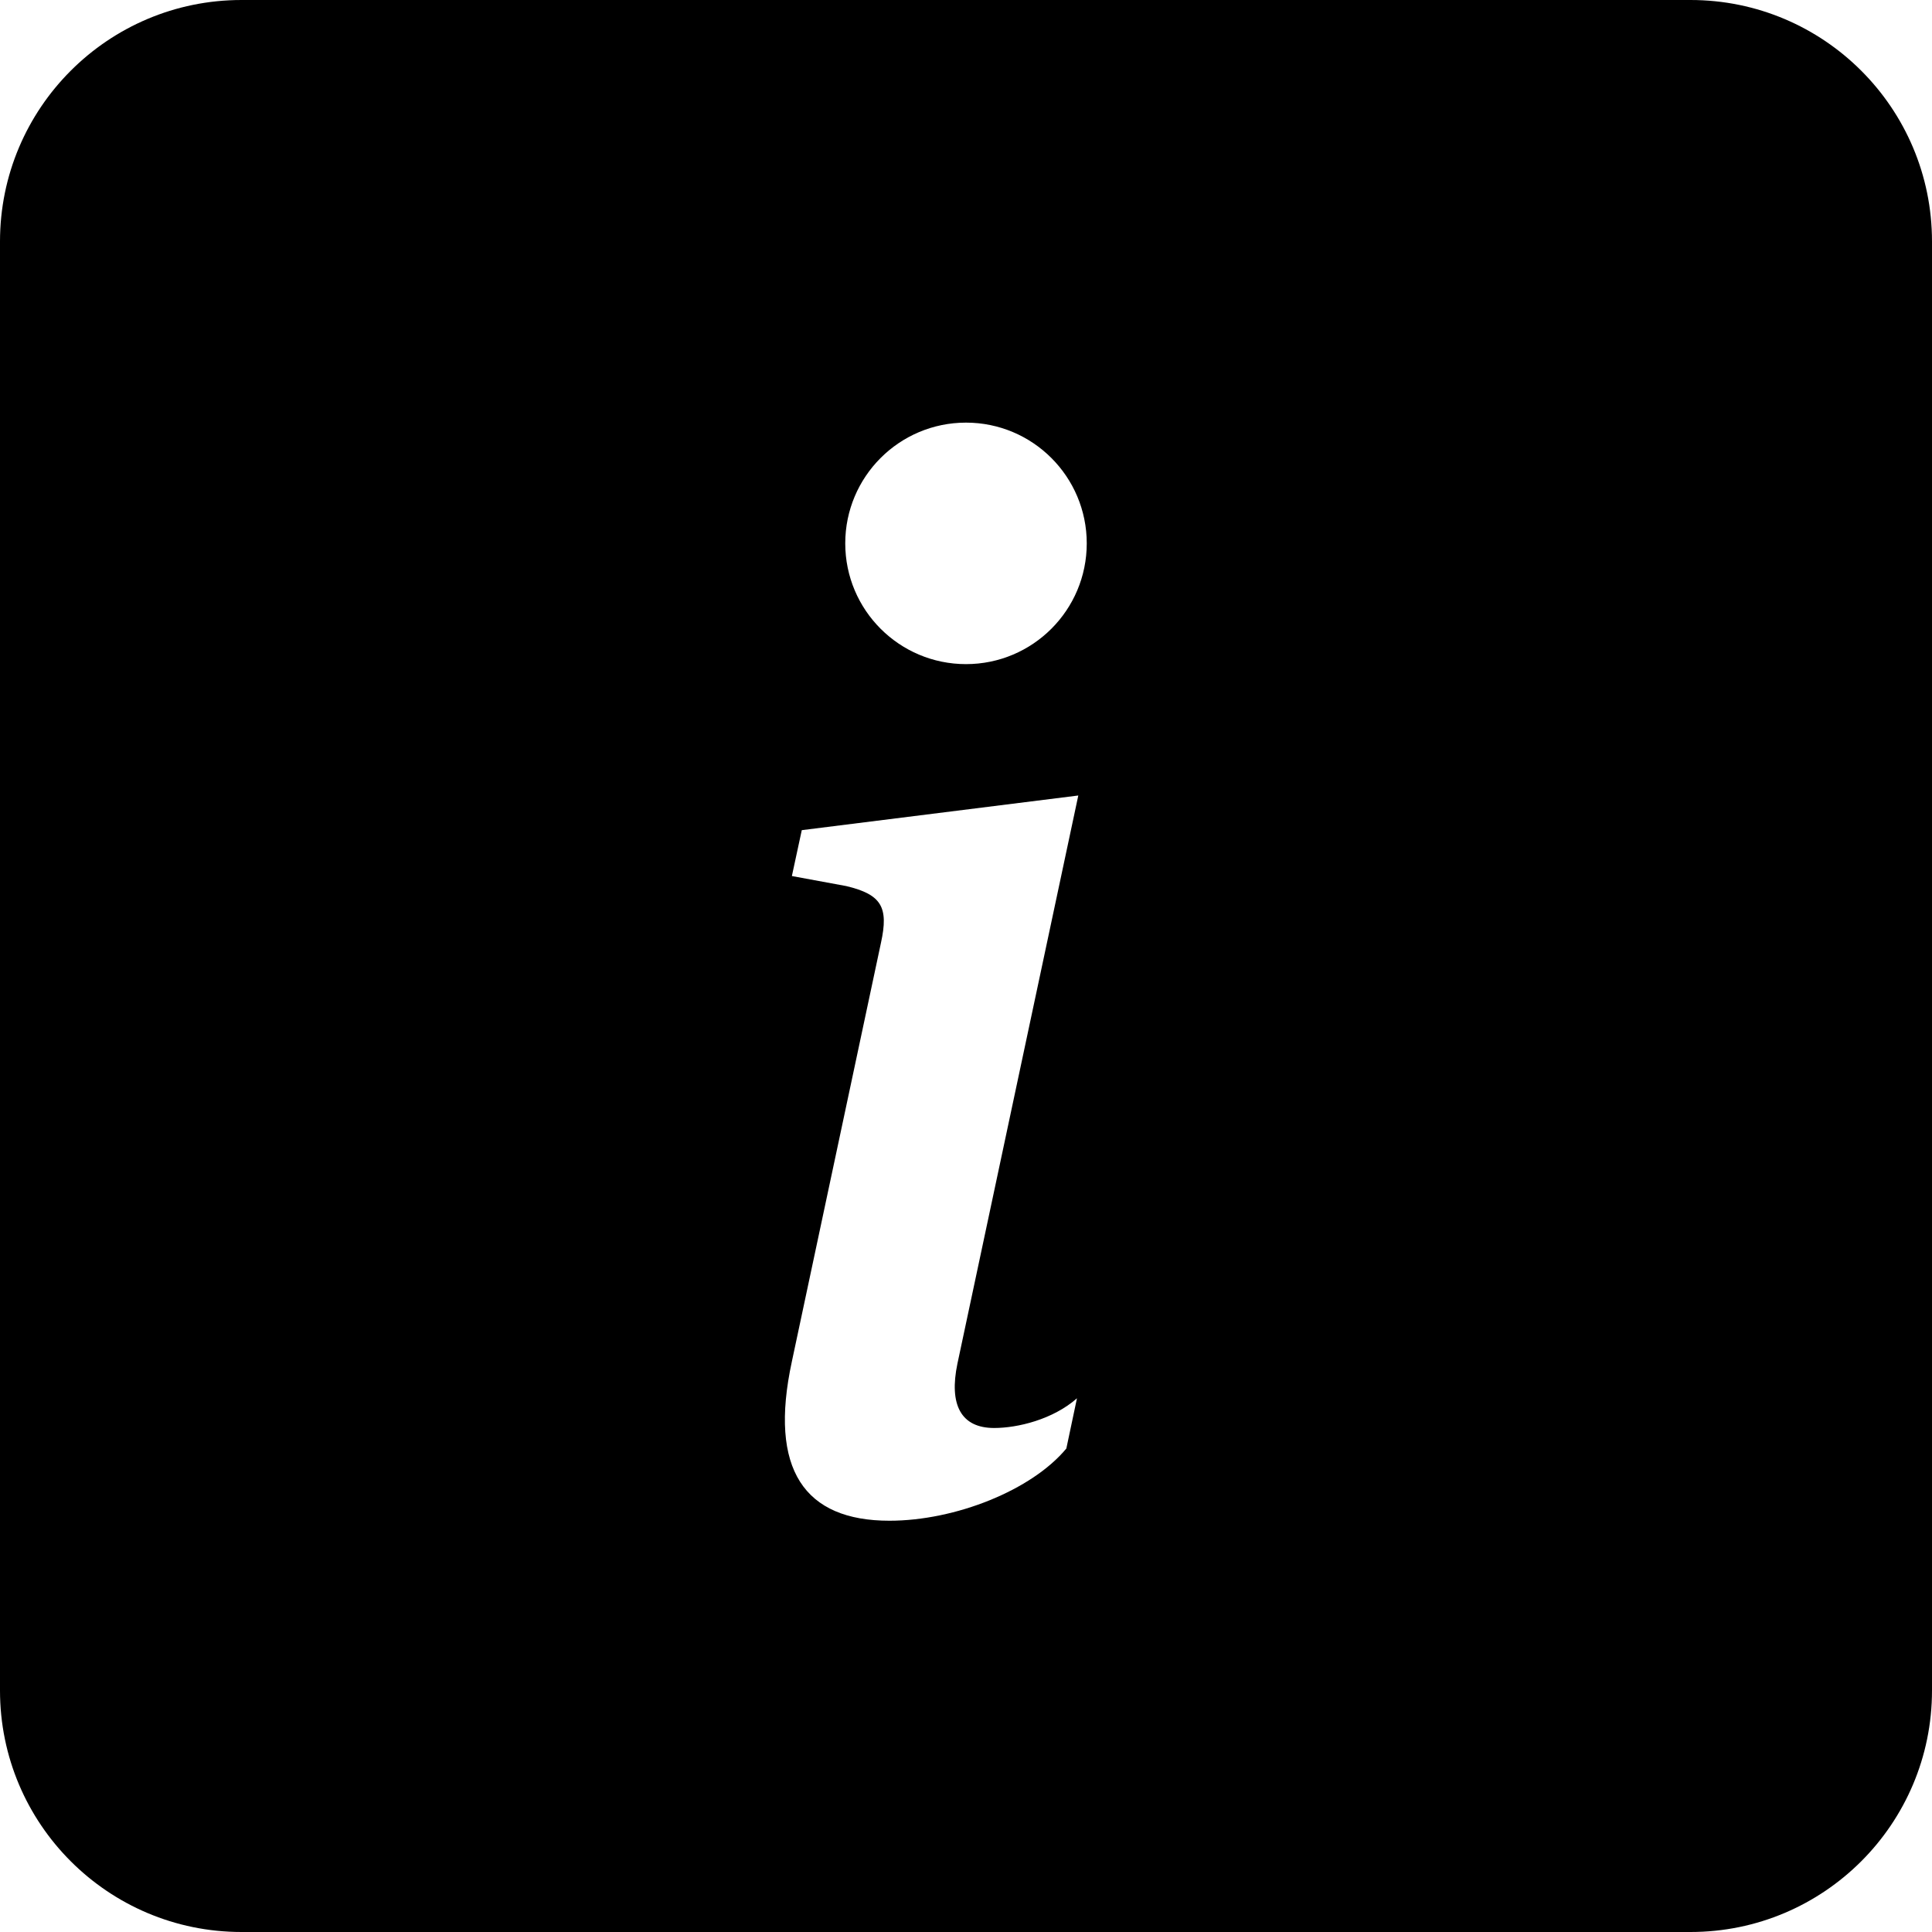
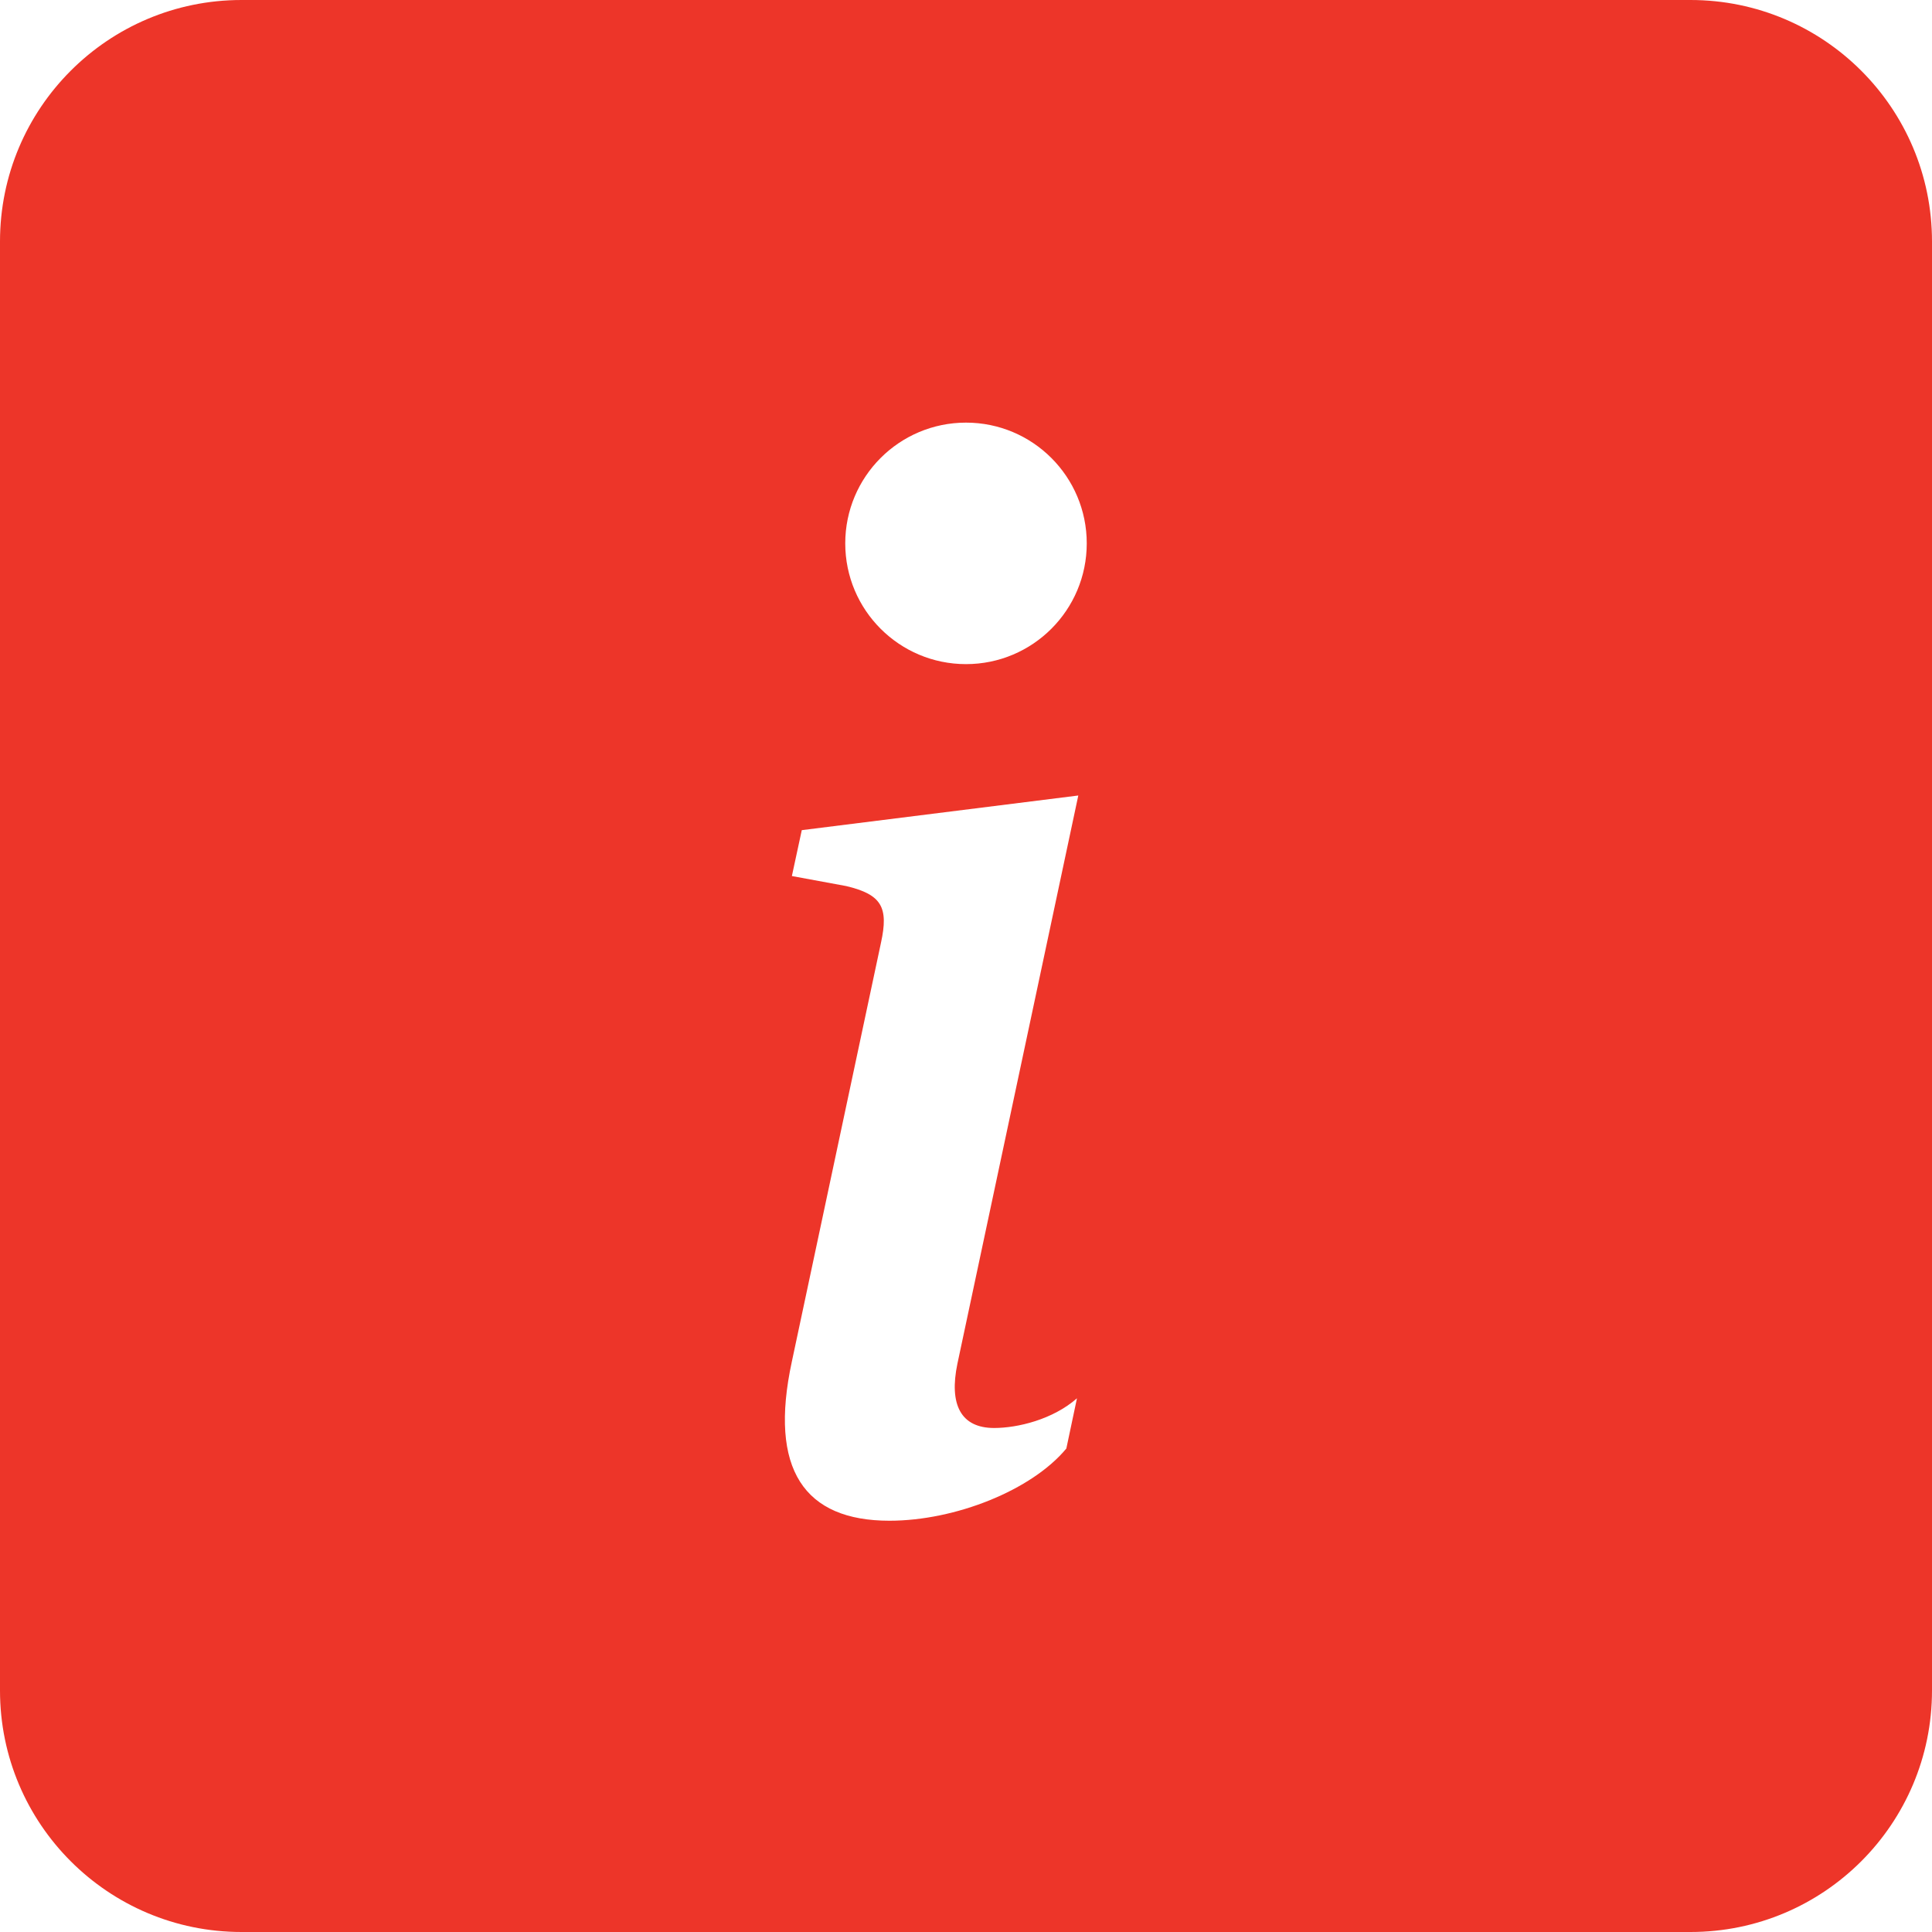
- <svg xmlns="http://www.w3.org/2000/svg" width="16" height="16" fill="currentColor" class="bi bi-info-square-fill" viewBox="0 0 16 16">
+ <svg xmlns="http://www.w3.org/2000/svg" width="16" height="16" fill="#ED3529" class="bi bi-info-square-fill" viewBox="0 0 16 16">
  <path d="M0 2a2 2 0 0 1 2-2h12a2 2 0 0 1 2 2v12a2 2 0 0 1-2 2H2a2 2 0 0 1-2-2V2zm8.93 4.588-2.29.287-.082.38.45.083c.294.07.352.176.288.469l-.738 3.468c-.194.897.105 1.319.808 1.319.545 0 1.178-.252 1.465-.598l.088-.416c-.2.176-.492.246-.686.246-.275 0-.375-.193-.304-.533L8.93 6.588zM8 5.5a1 1 0 1 0 0-2 1 1 0 0 0 0 2z" />
</svg>
